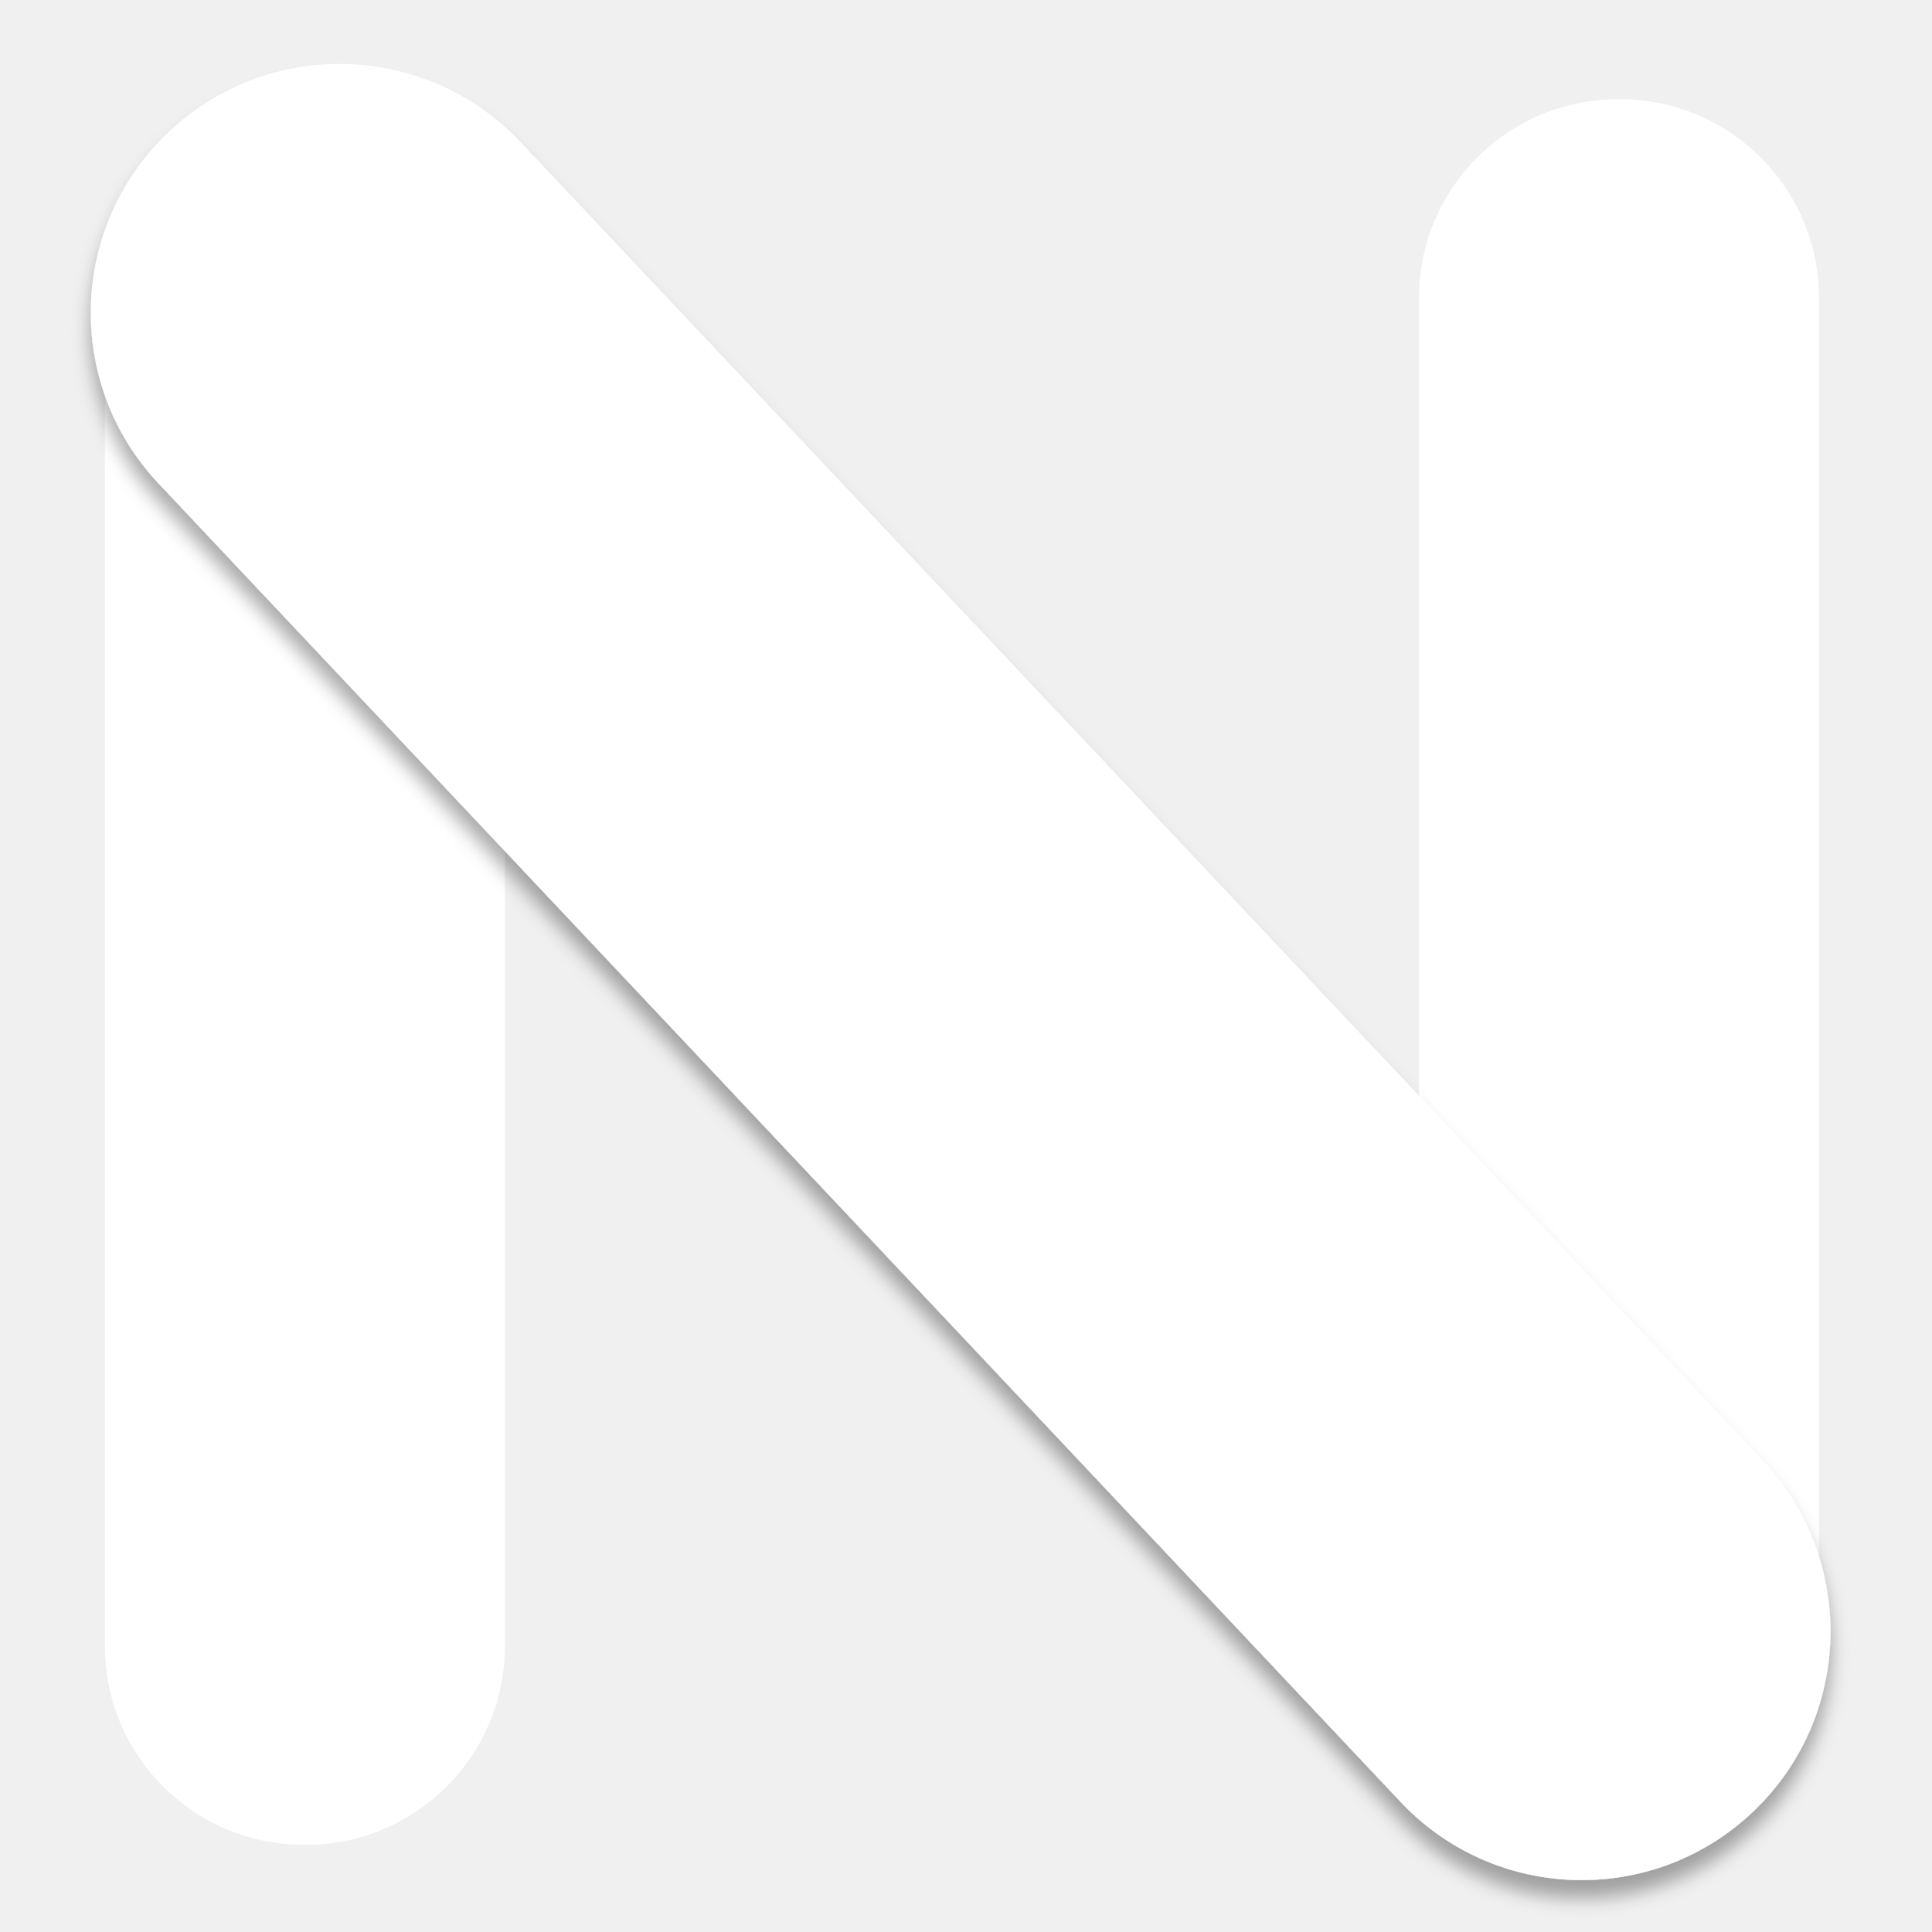
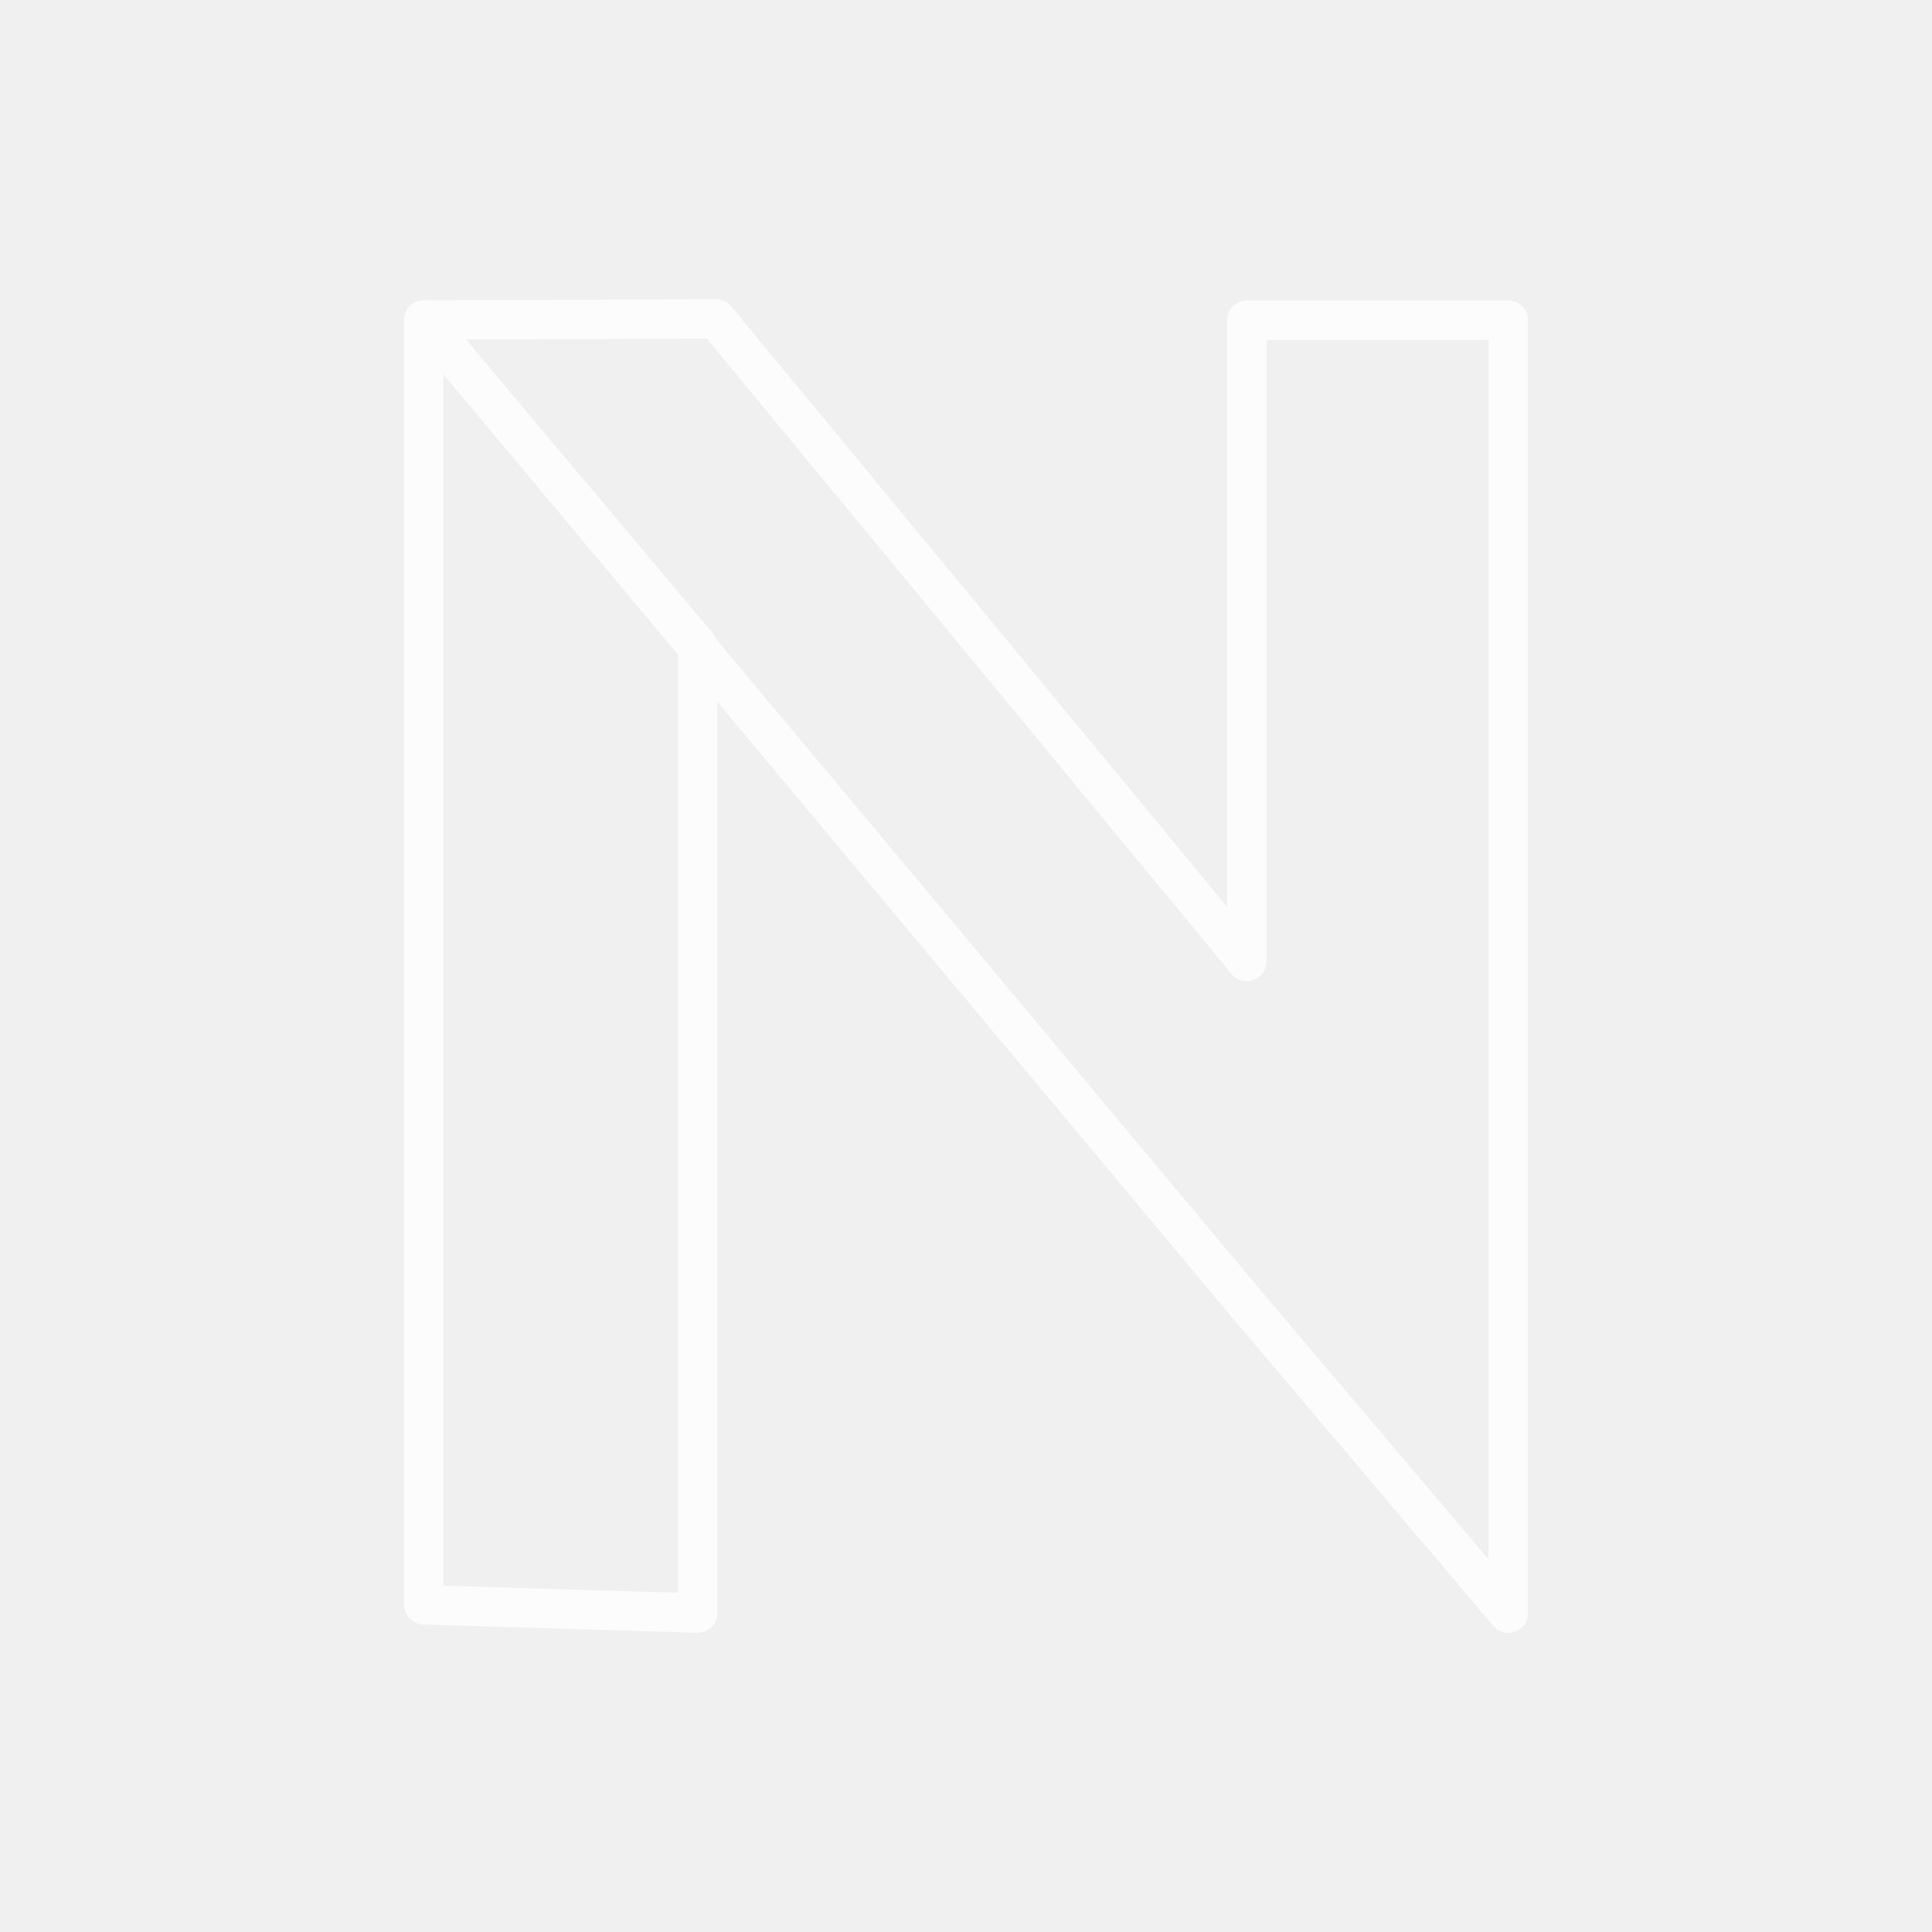
<svg xmlns="http://www.w3.org/2000/svg" xmlns:ns1="http://vectornator.io" height="100%" stroke-miterlimit="10" style="fill-rule:nonzero;clip-rule:evenodd;stroke-linecap:round;stroke-linejoin:round;" version="1.1" viewBox="0 0 1080 1080" width="100%" xml:space="preserve">
-   <defs>
-     <filter color-interpolation-filters="sRGB" filterUnits="userSpaceOnUse" height="3065.63" id="Filter" width="2937.46" x="0" y="0">
-       <feDropShadow dx="-3.6732e-05" dy="10" flood-color="#000000" flood-opacity="0.333" height="3065.63" stdDeviation="5" width="2937.46" />
-     </filter>
-   </defs>
+   <defs />
  <g id="Layer-1" ns1:layerName="Layer 1">
-     <path d="M169.758 55.503L171.116 55.503C232.485 55.503 282.235 105.253 282.235 166.622L282.235 920.116C282.235 981.485 232.485 1031.23 171.116 1031.23L169.758 1031.23C108.388 1031.23 58.639 981.485 58.639 920.116L58.639 166.622C58.639 105.253 108.388 55.503 169.758 55.503Z" fill="#ffffff" fill-rule="evenodd" opacity="1" stroke="none" />
-     <path d="M904.334 55.503L905.693 55.503C967.062 55.503 1016.81 105.253 1016.81 166.622L1016.81 920.116C1016.81 981.485 967.062 1031.23 905.693 1031.23L904.334 1031.23C842.965 1031.23 793.215 981.485 793.215 920.116L793.215 166.622C793.215 105.253 842.965 55.503 904.334 55.503Z" fill="#ffffff" fill-rule="evenodd" opacity="1" stroke="none" />
-     <path d="M94.465 73.606L94.465 73.606C150.369 20.943 238.381 23.569 291.045 79.473L985.402 816.552C1038.07 872.456 1035.44 960.468 979.535 1013.13L979.535 1013.13C923.631 1065.8 835.62 1063.17 782.956 1007.26L88.598 270.186C35.935 214.282 38.561 126.27 94.465 73.606Z" fill="#ffffff" fill-rule="evenodd" filter="url(#Filter)" opacity="1" stroke="none" ns1:shadowAngle="1.5708" ns1:shadowColor="#000000" ns1:shadowOffset="10" ns1:shadowOpacity="0.333" ns1:shadowRadius="10" />
+     <g opacity="1">
+       <path d="M236.893 178.873L390.022 361.037L390.022 901.732L236.893 897.094L236.893 178.873Z" fill="none" fill-rule="evenodd" opacity="1" stroke="#fcfcfc" stroke-linecap="round" stroke-linejoin="round" stroke-width="22" />
+       <path d="M236.878 178.86L696.939 729.141L696.939 729.141L843.122 901.732L843.122 490.219L843.122 178.953L696.939 178.953L696.939 537.474L400.294 178.268L236.878 178.86Z" fill="none" fill-rule="evenodd" opacity="1" stroke="#fcfcfc" stroke-linecap="round" stroke-linejoin="round" stroke-width="22" />
+     </g>
  </g>
</svg>
